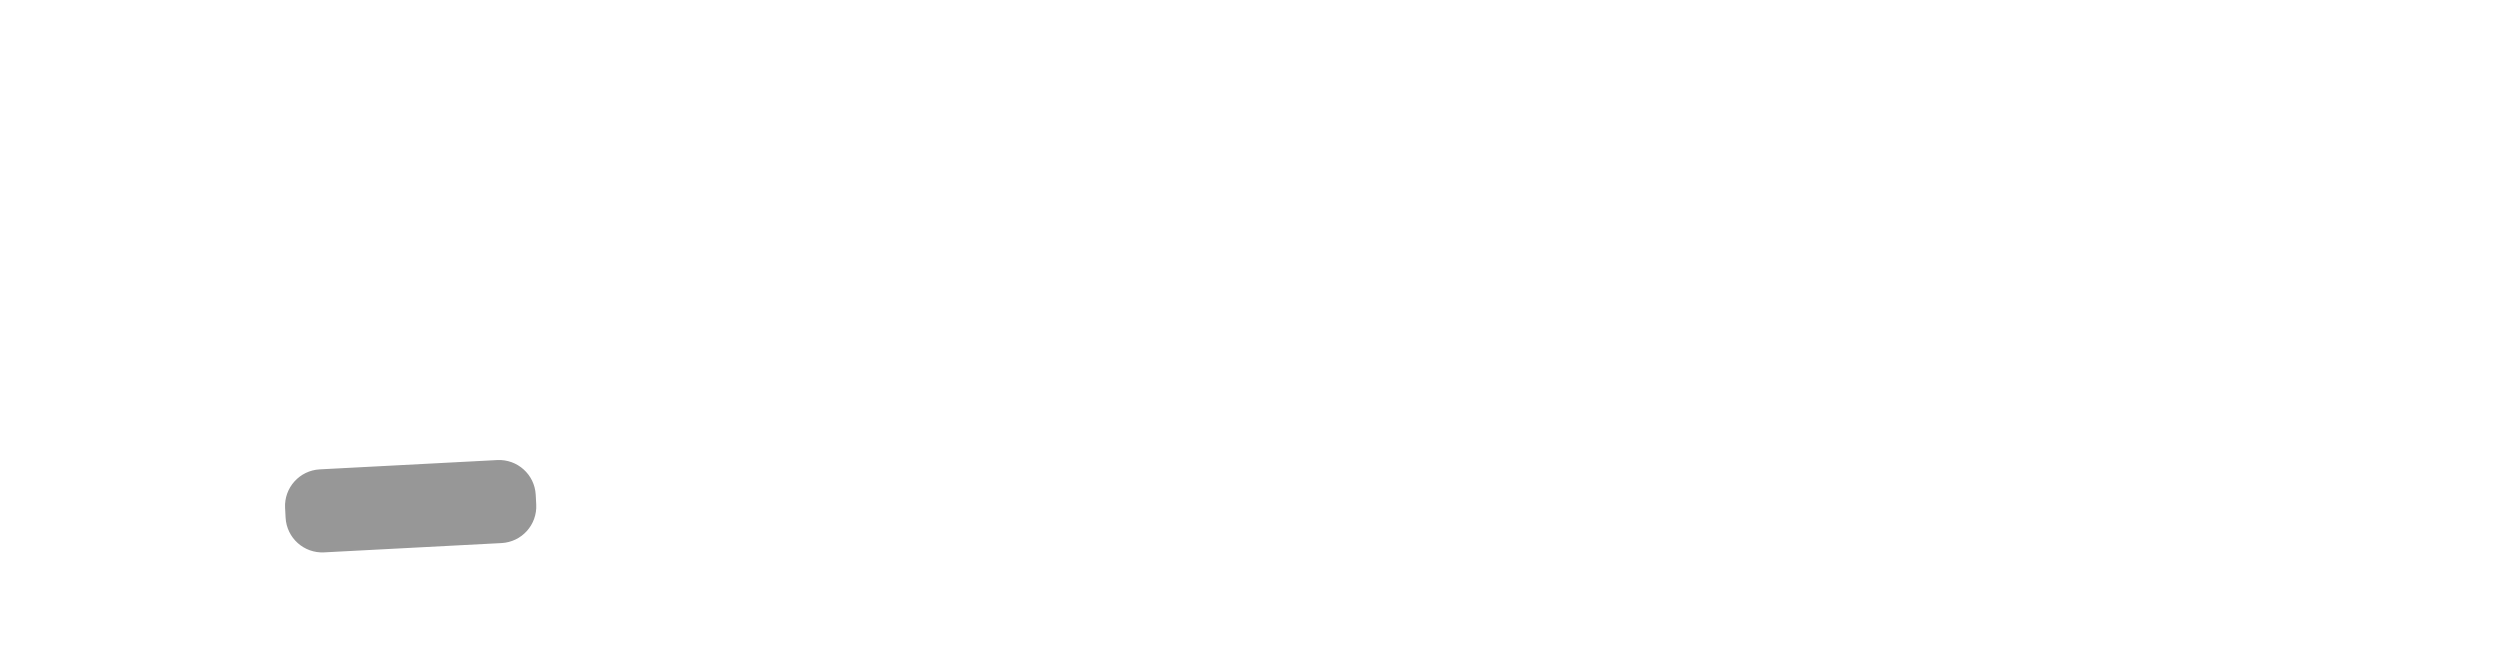
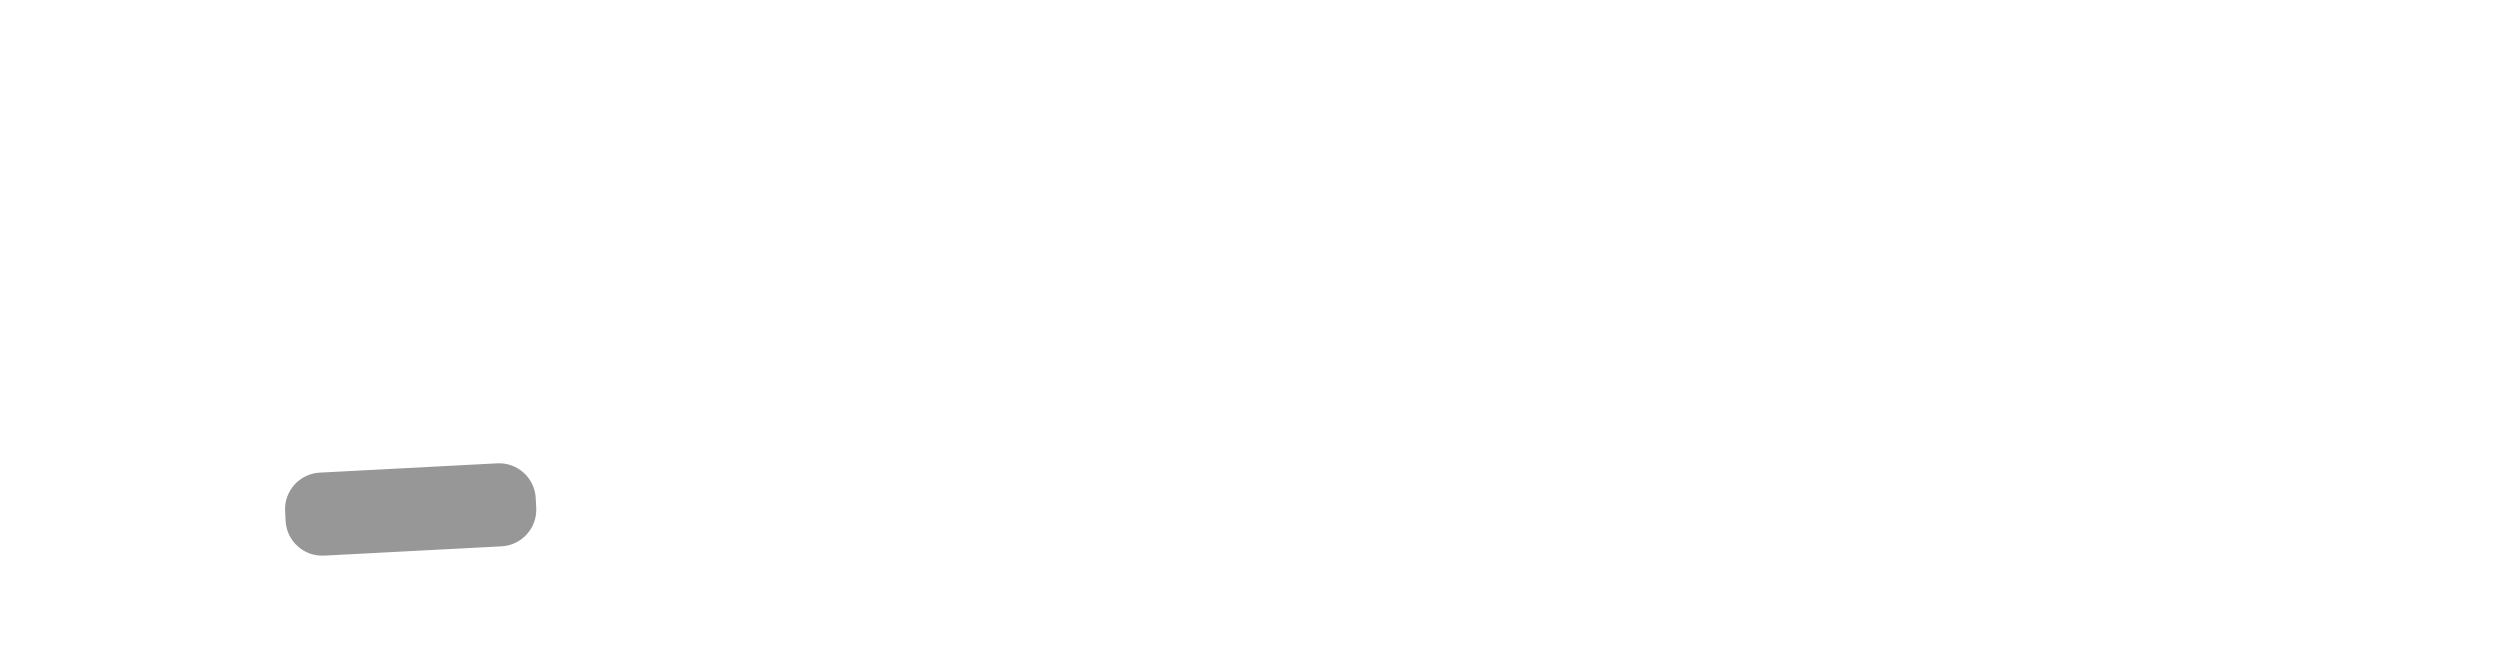
<svg xmlns="http://www.w3.org/2000/svg" width="1534px" height="406px" viewBox="0 0 1534 406" version="1.1">
  <g id="Page-1" stroke="none" stroke-width="1" fill="none" fill-rule="evenodd">
    <g id="board" transform="translate(1.640985, 1)" fill="#979797" stroke="#979797">
-       <g id="left" transform="translate(42.39465, 58.36073)">
-         <rect id="4" transform="translate(207.9448, 251.2565) rotate(-3) translate(-207.9448, -251.2565) " x="131.445" y="226.256" width="153" height="50" rx="22" />
+       <g id="left" transform="translate(48.39465, 78.36074)">
+         <rect id="4" transform="translate(201.9448, 233.2565) rotate(-3) translate(-201.9448, -233.2565) " x="125.445" y="208.256" width="153" height="50" rx="22" />
      </g>
    </g>
  </g>
</svg>
